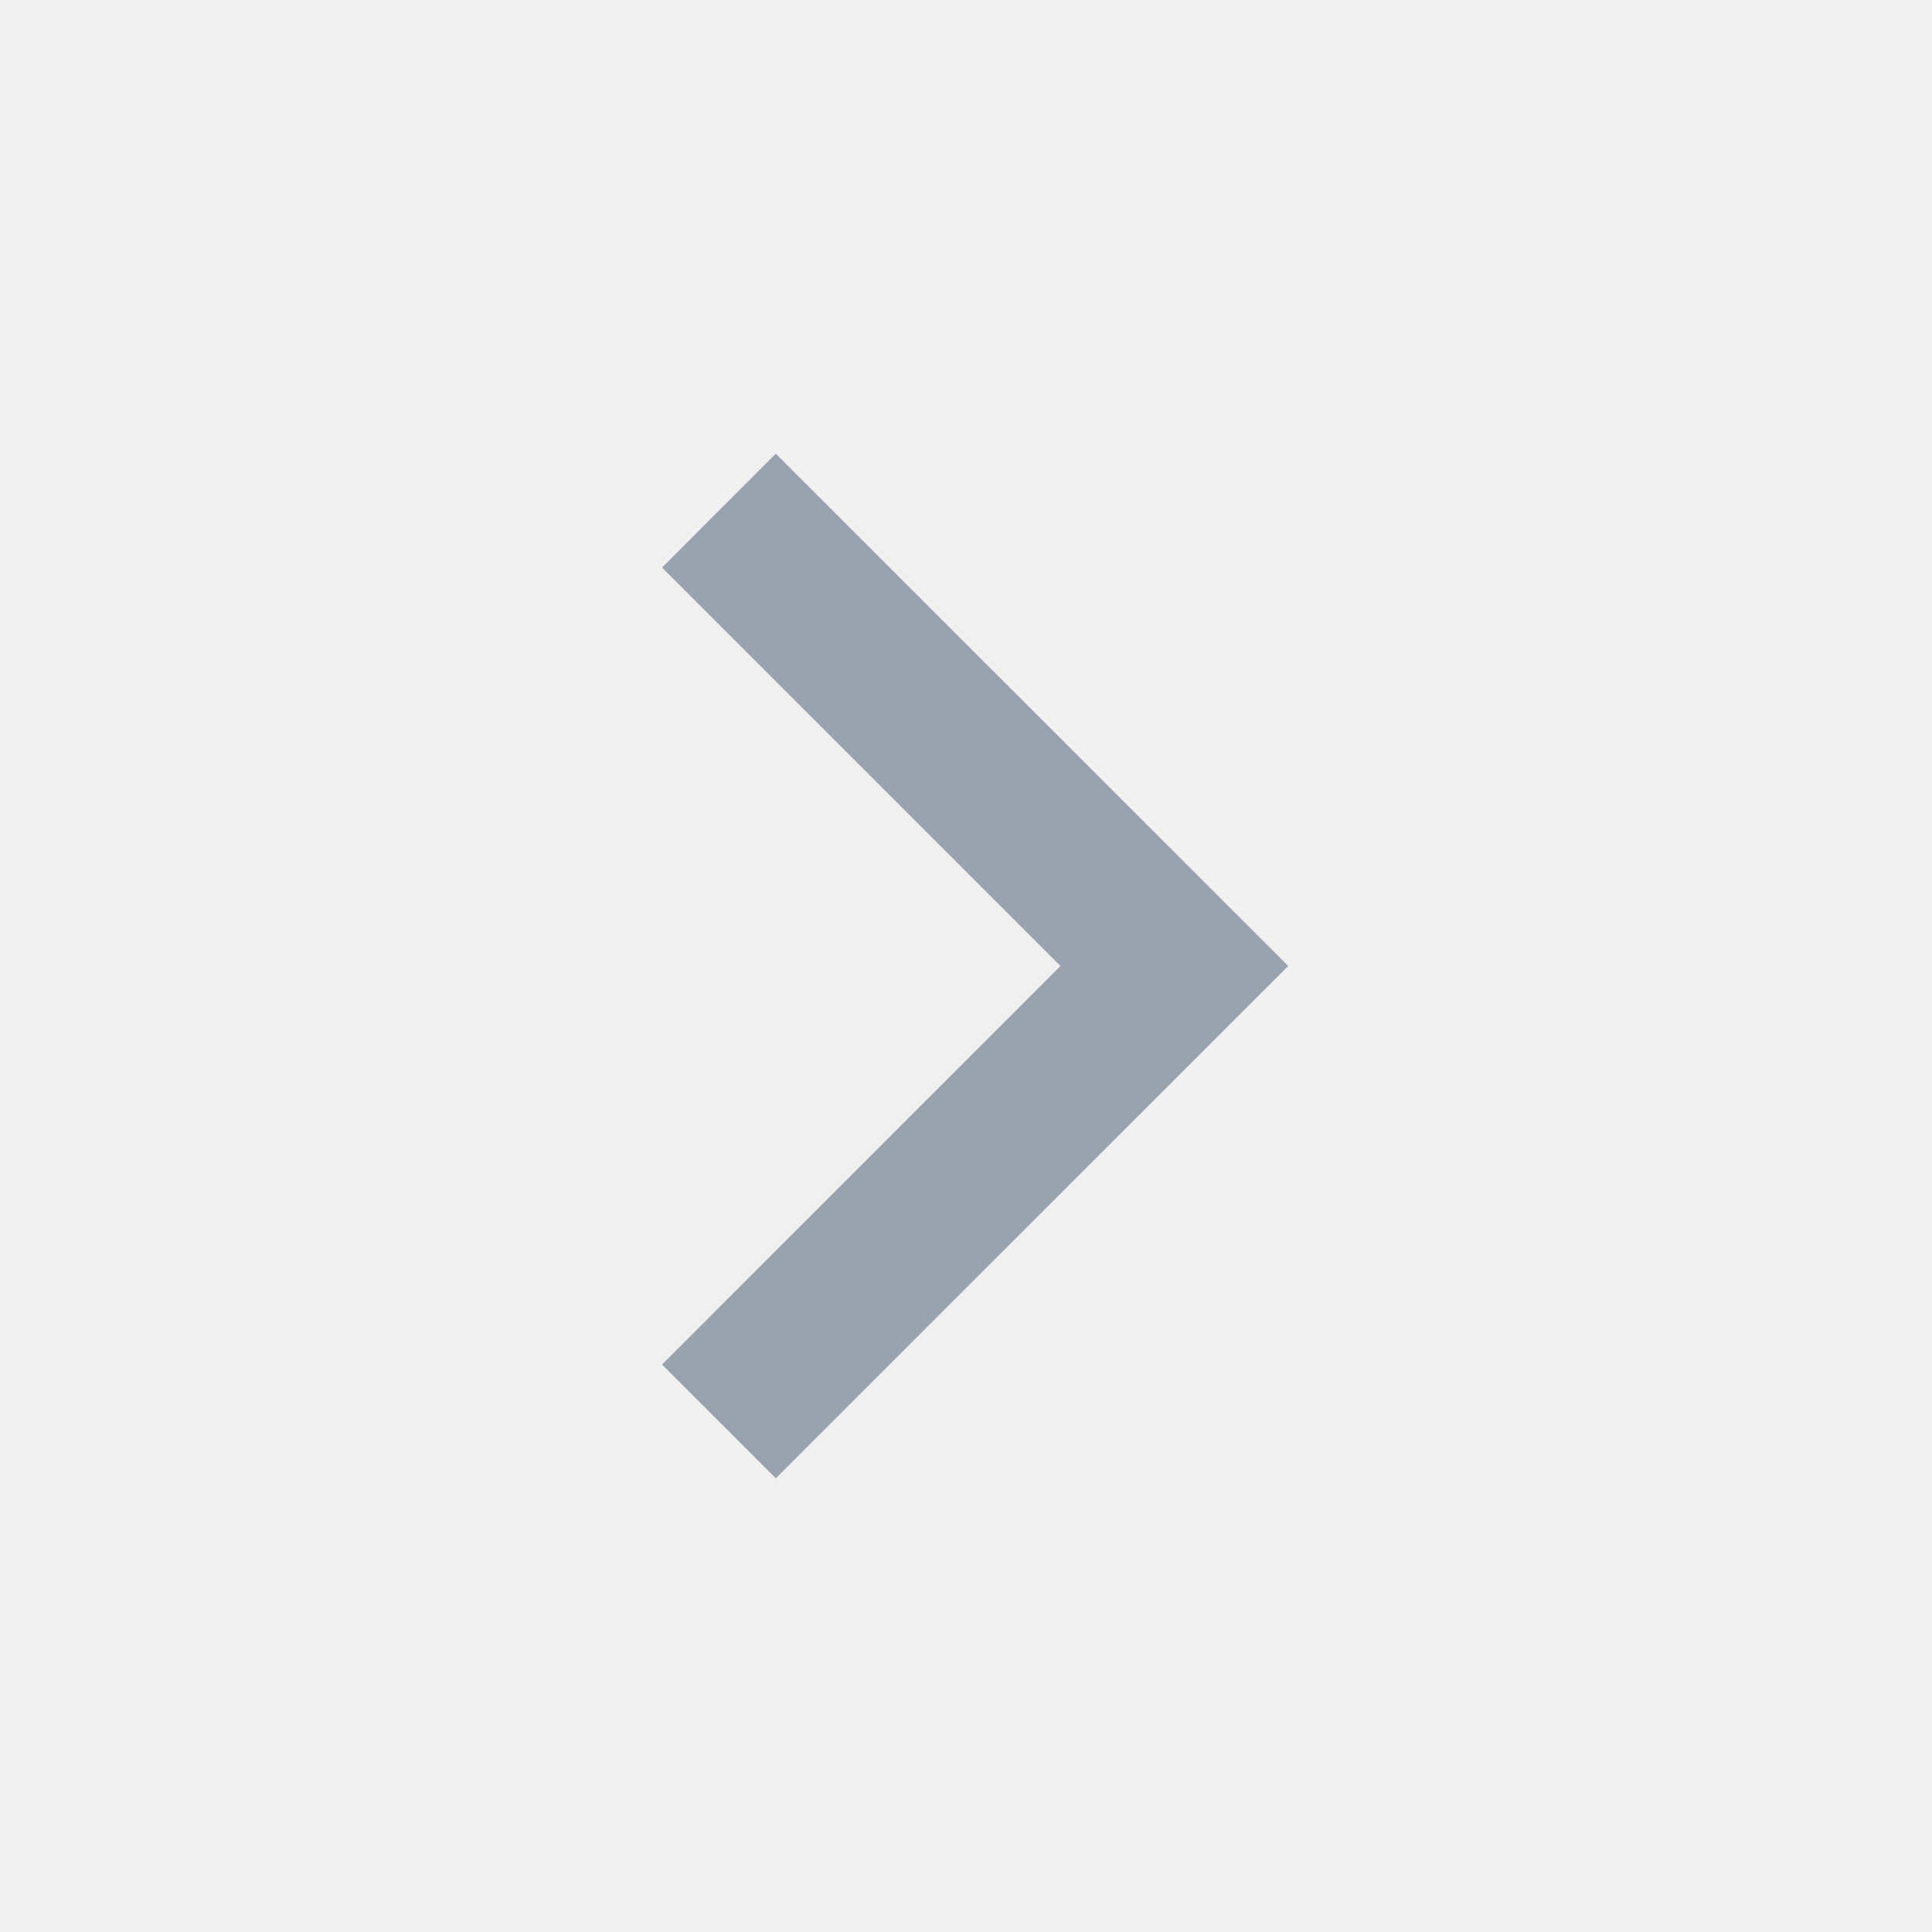
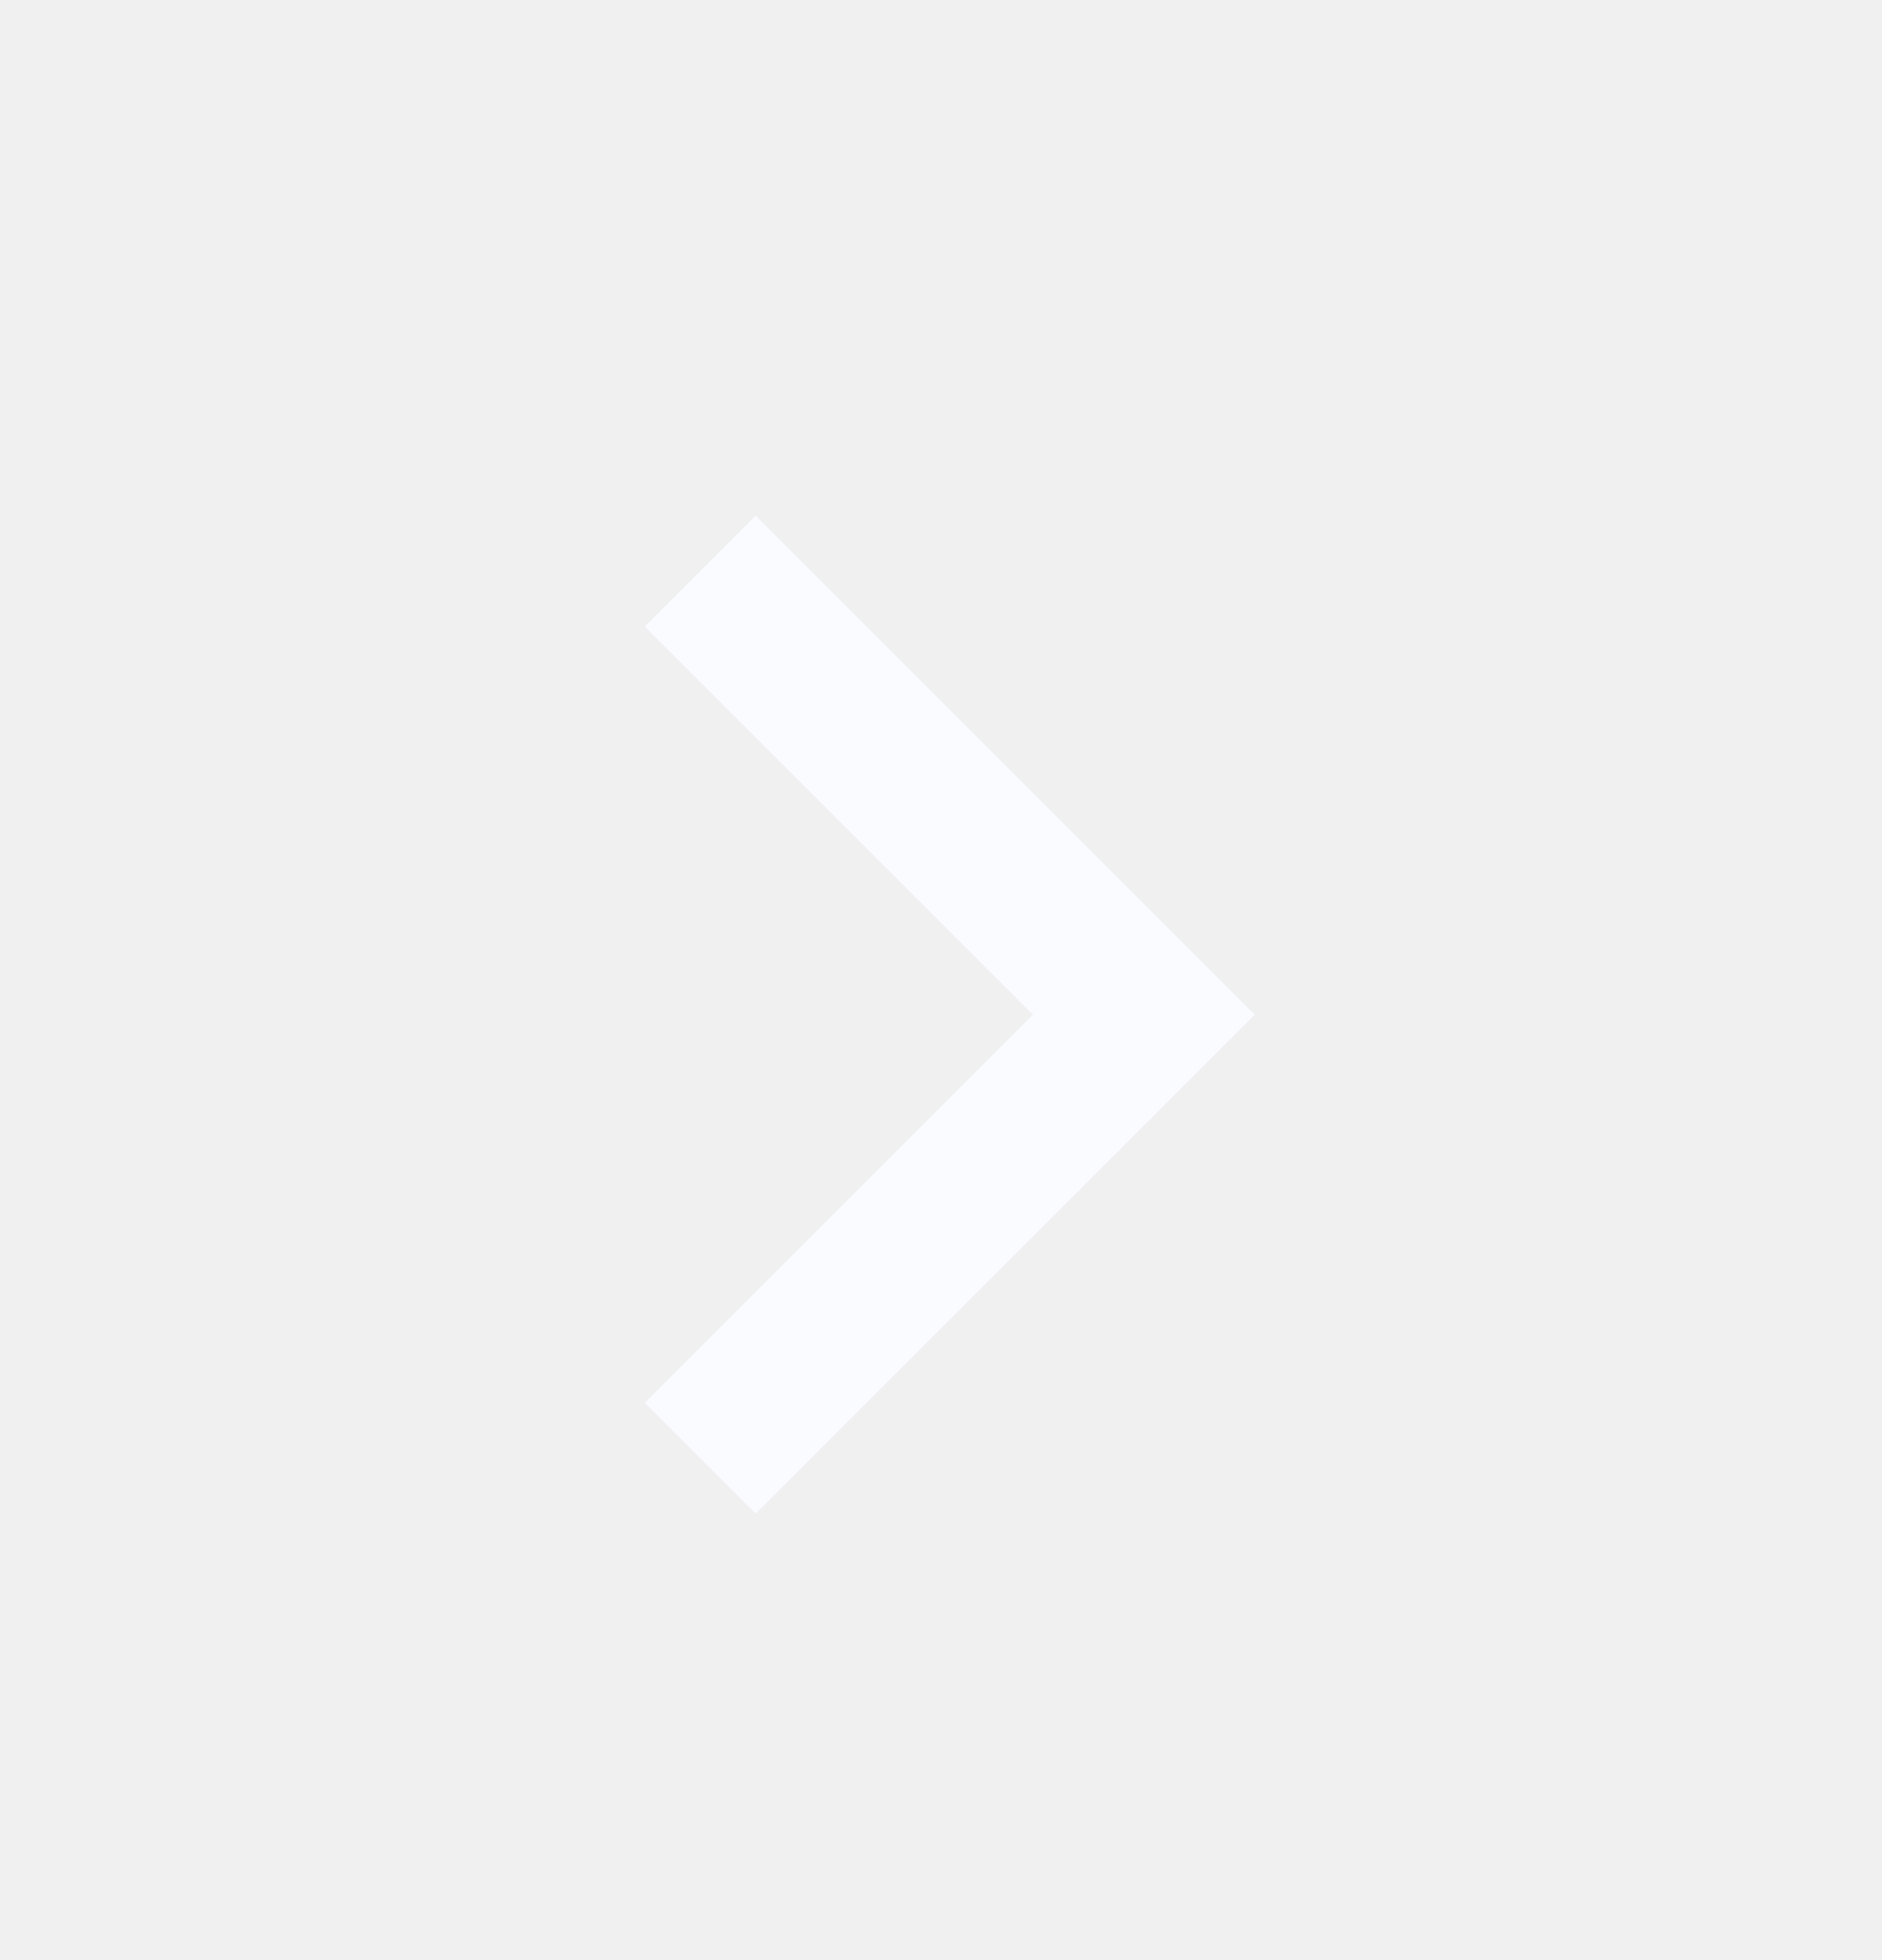
- <svg xmlns="http://www.w3.org/2000/svg" width="18" height="18" viewBox="0 0 18 18" fill="none">
-   <g clip-path="url(#clip0_5540_125454)">
-     <path d="M9.88 9L6.168 5.288L7.228 4.227L12.002 9L7.228 13.773L6.168 12.713L9.88 9Z" fill="#99A2AF" />
+ <svg xmlns="http://www.w3.org/2000/svg" width="24" height="25" viewBox="0 0 24 25" fill="none">
+   <g clip-path="url(#clip0_6006_17480)">
+     <path d="M13.173 12.942L8.223 7.992L9.637 6.578L16.001 12.942L9.637 19.306L8.223 17.892L13.173 12.942Z" fill="#FAFBFF" />
  </g>
  <defs>
-     <clipPath id="clip0_5540_125454">
-       <rect width="18" height="18" fill="white" />
+     <clipPath id="clip0_6006_17480">
+       <rect width="24" height="24" fill="white" transform="translate(0 0.941406)" />
    </clipPath>
  </defs>
</svg>
